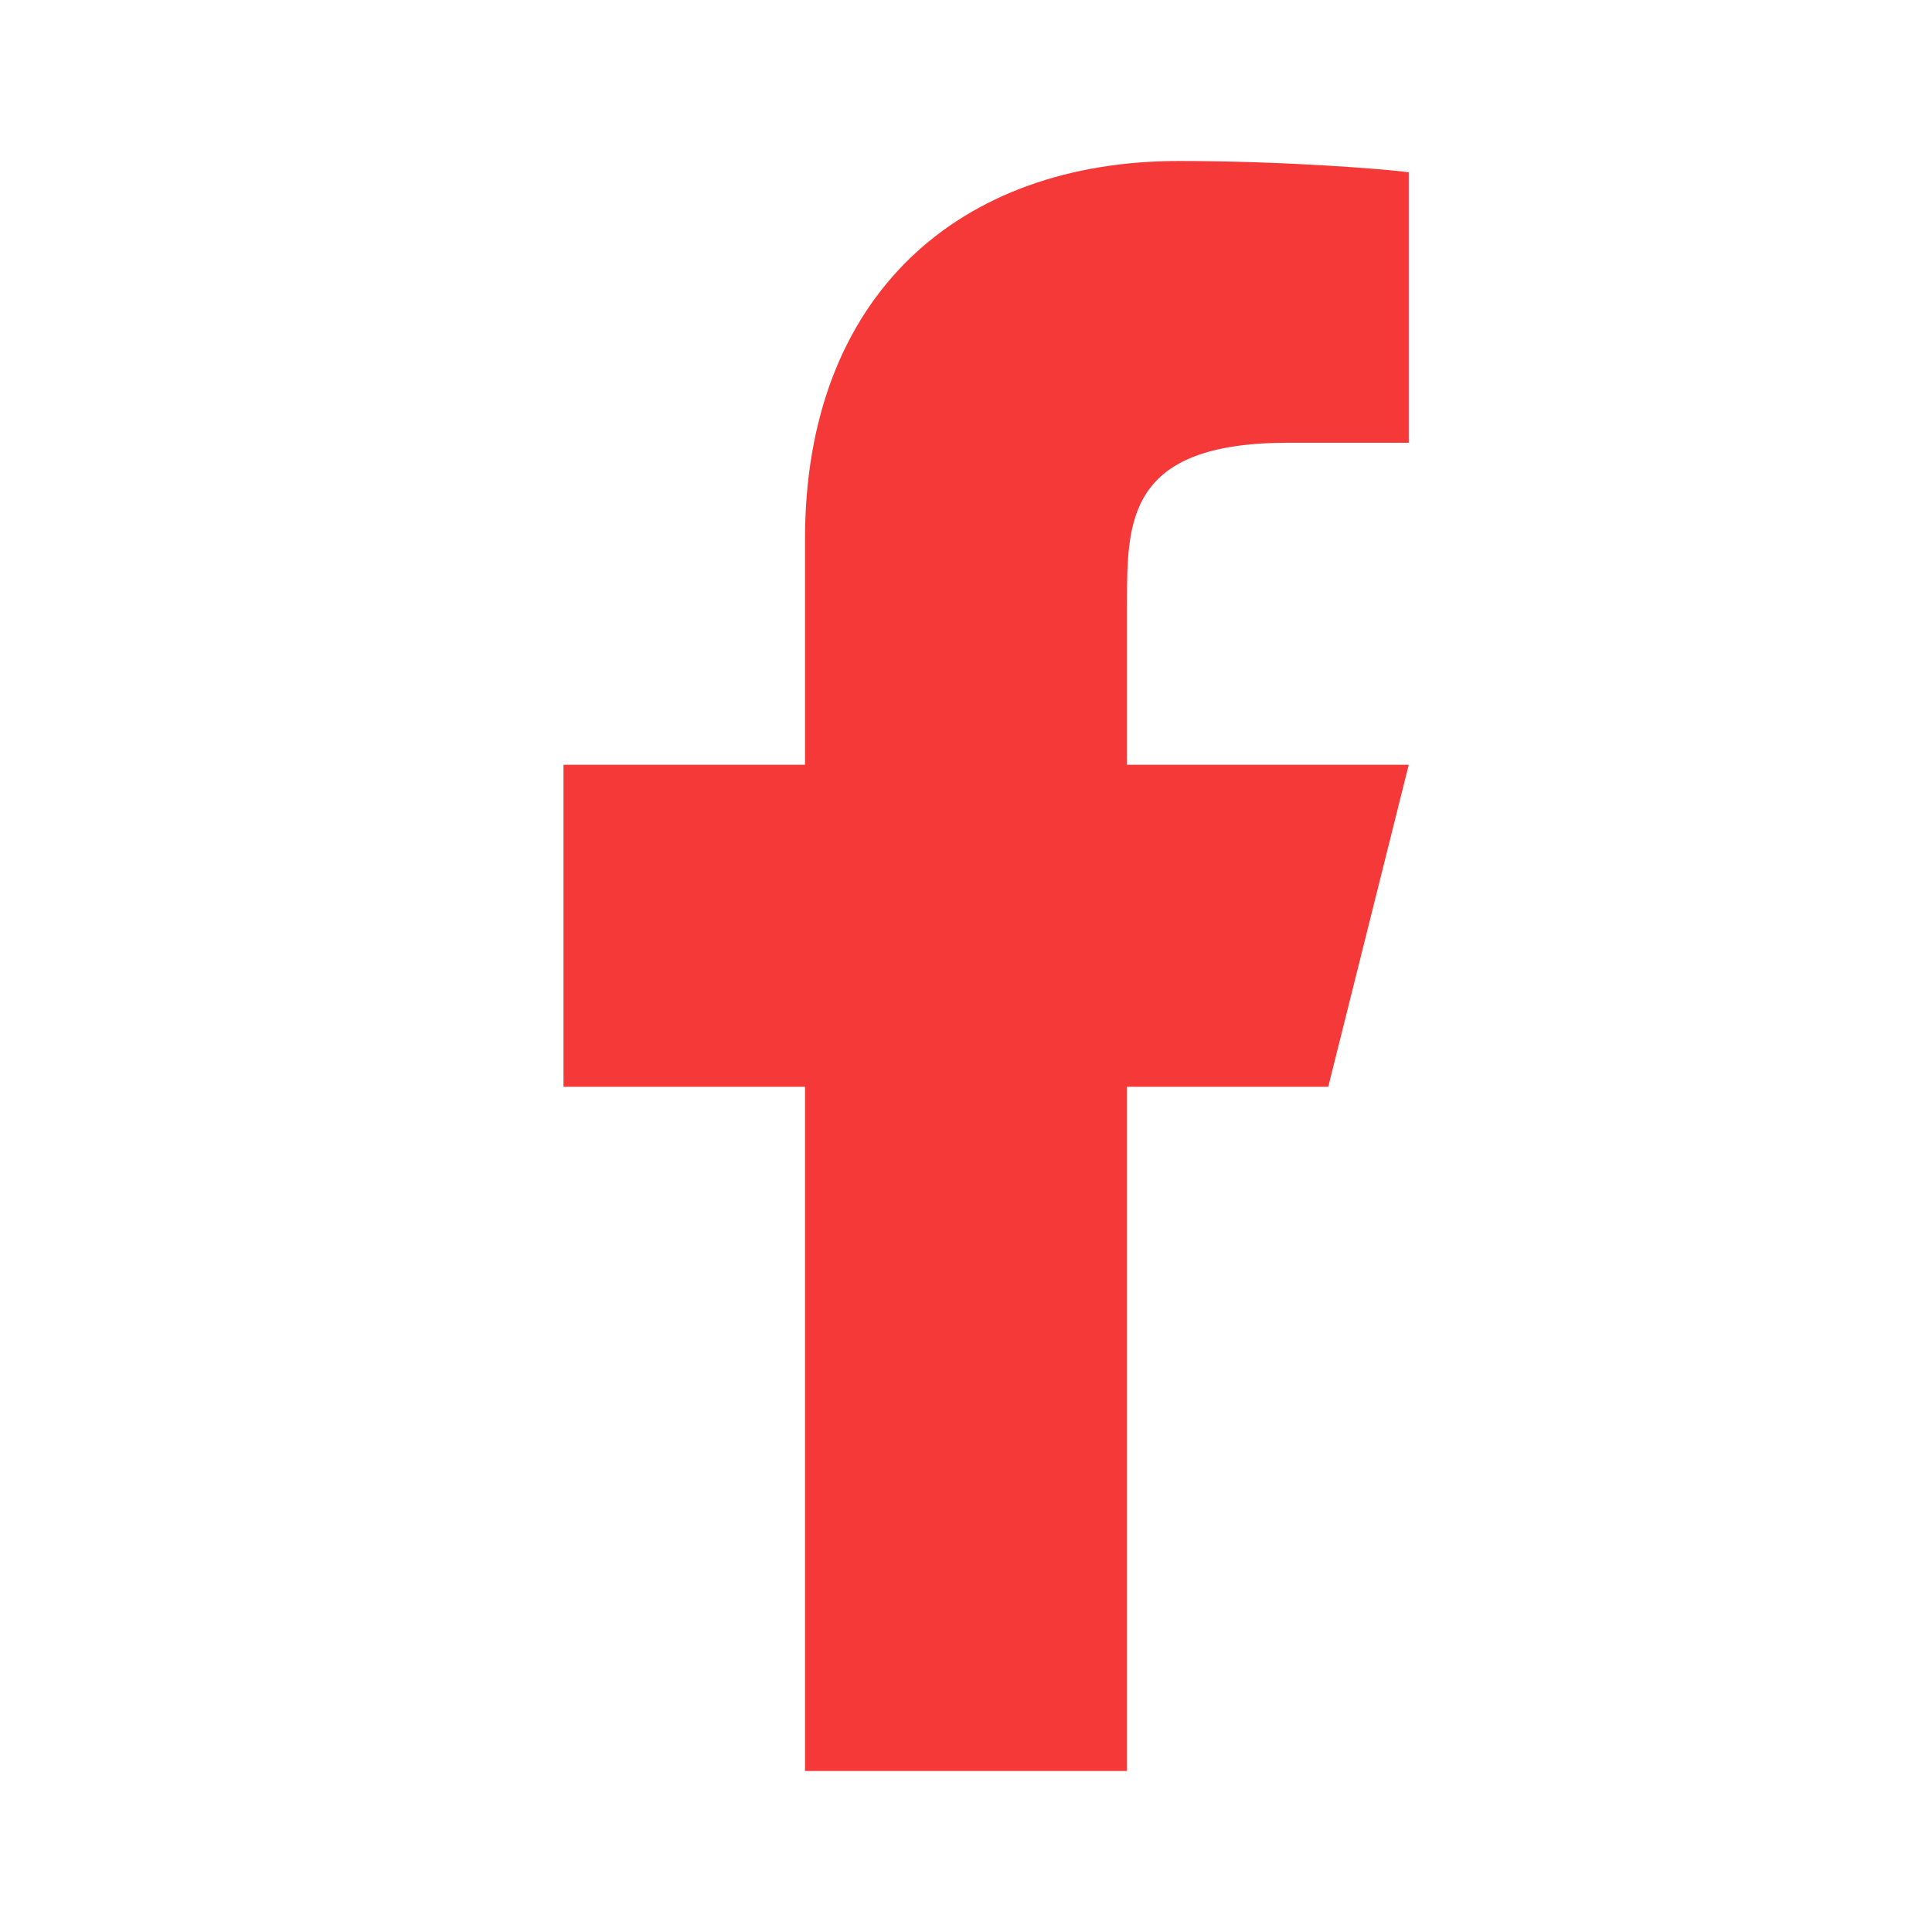
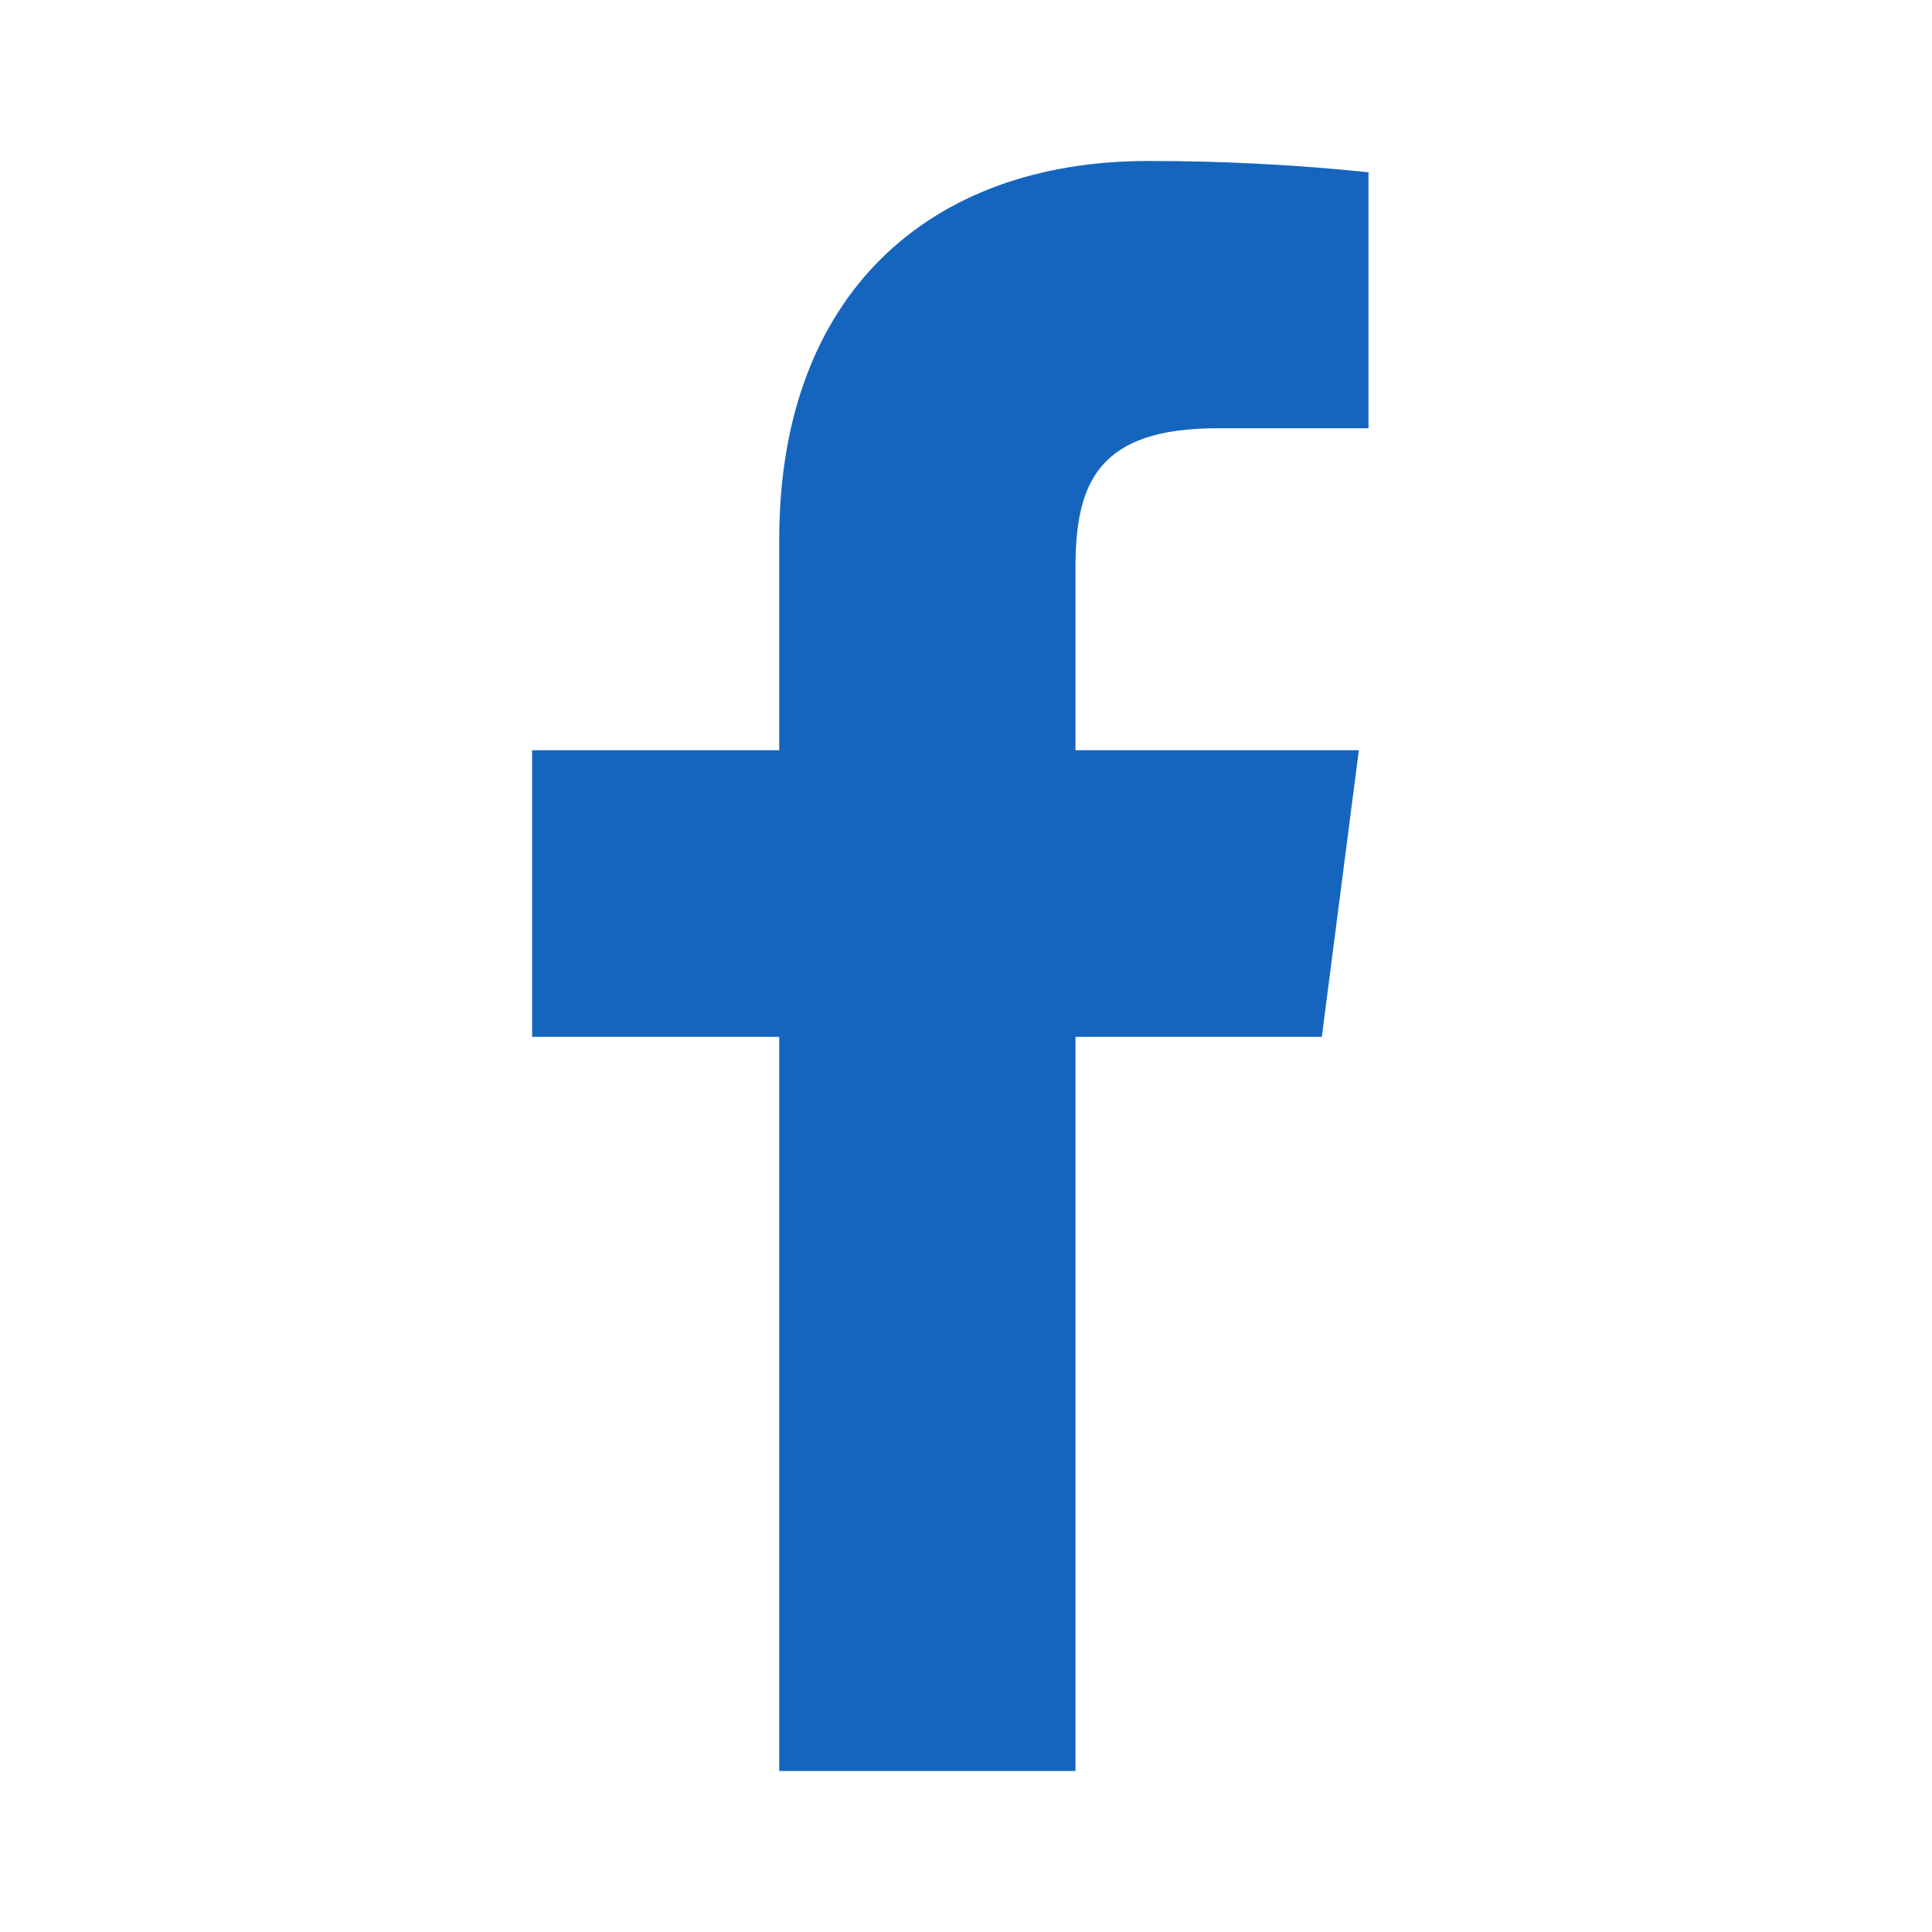
- <svg xmlns="http://www.w3.org/2000/svg" viewBox="0 0 24 24" width="24" height="24">
-   <path fill="none" d="M0 0h24v24H0z" />
-   <path d="M14 13.5h2.5l1-4H14v-2c0-1.03 0-2 2-2h1.5V2.14c-.326-.043-1.557-.14-2.857-.14C11.928 2 10 3.657 10 6.7v2.8H7v4h3V22h4v-8.5z" fill="rgba(245,56,56,1)" />
+ <svg xmlns="http://www.w3.org/2000/svg" width="24" height="24" viewBox="0 0 24 24">
+   <path fill="#1565bf" d="M15.12 5.32H17V2.14A26.11 26.11 0 0 0 14.26 2c-2.72 0-4.58 1.66-4.58 4.7v2.62H6.61v3.56h3.07V22h3.68v-9.12h3.06l.46-3.56h-3.52V7.05c0-1.05.28-1.73 1.76-1.73Z" />
</svg>
